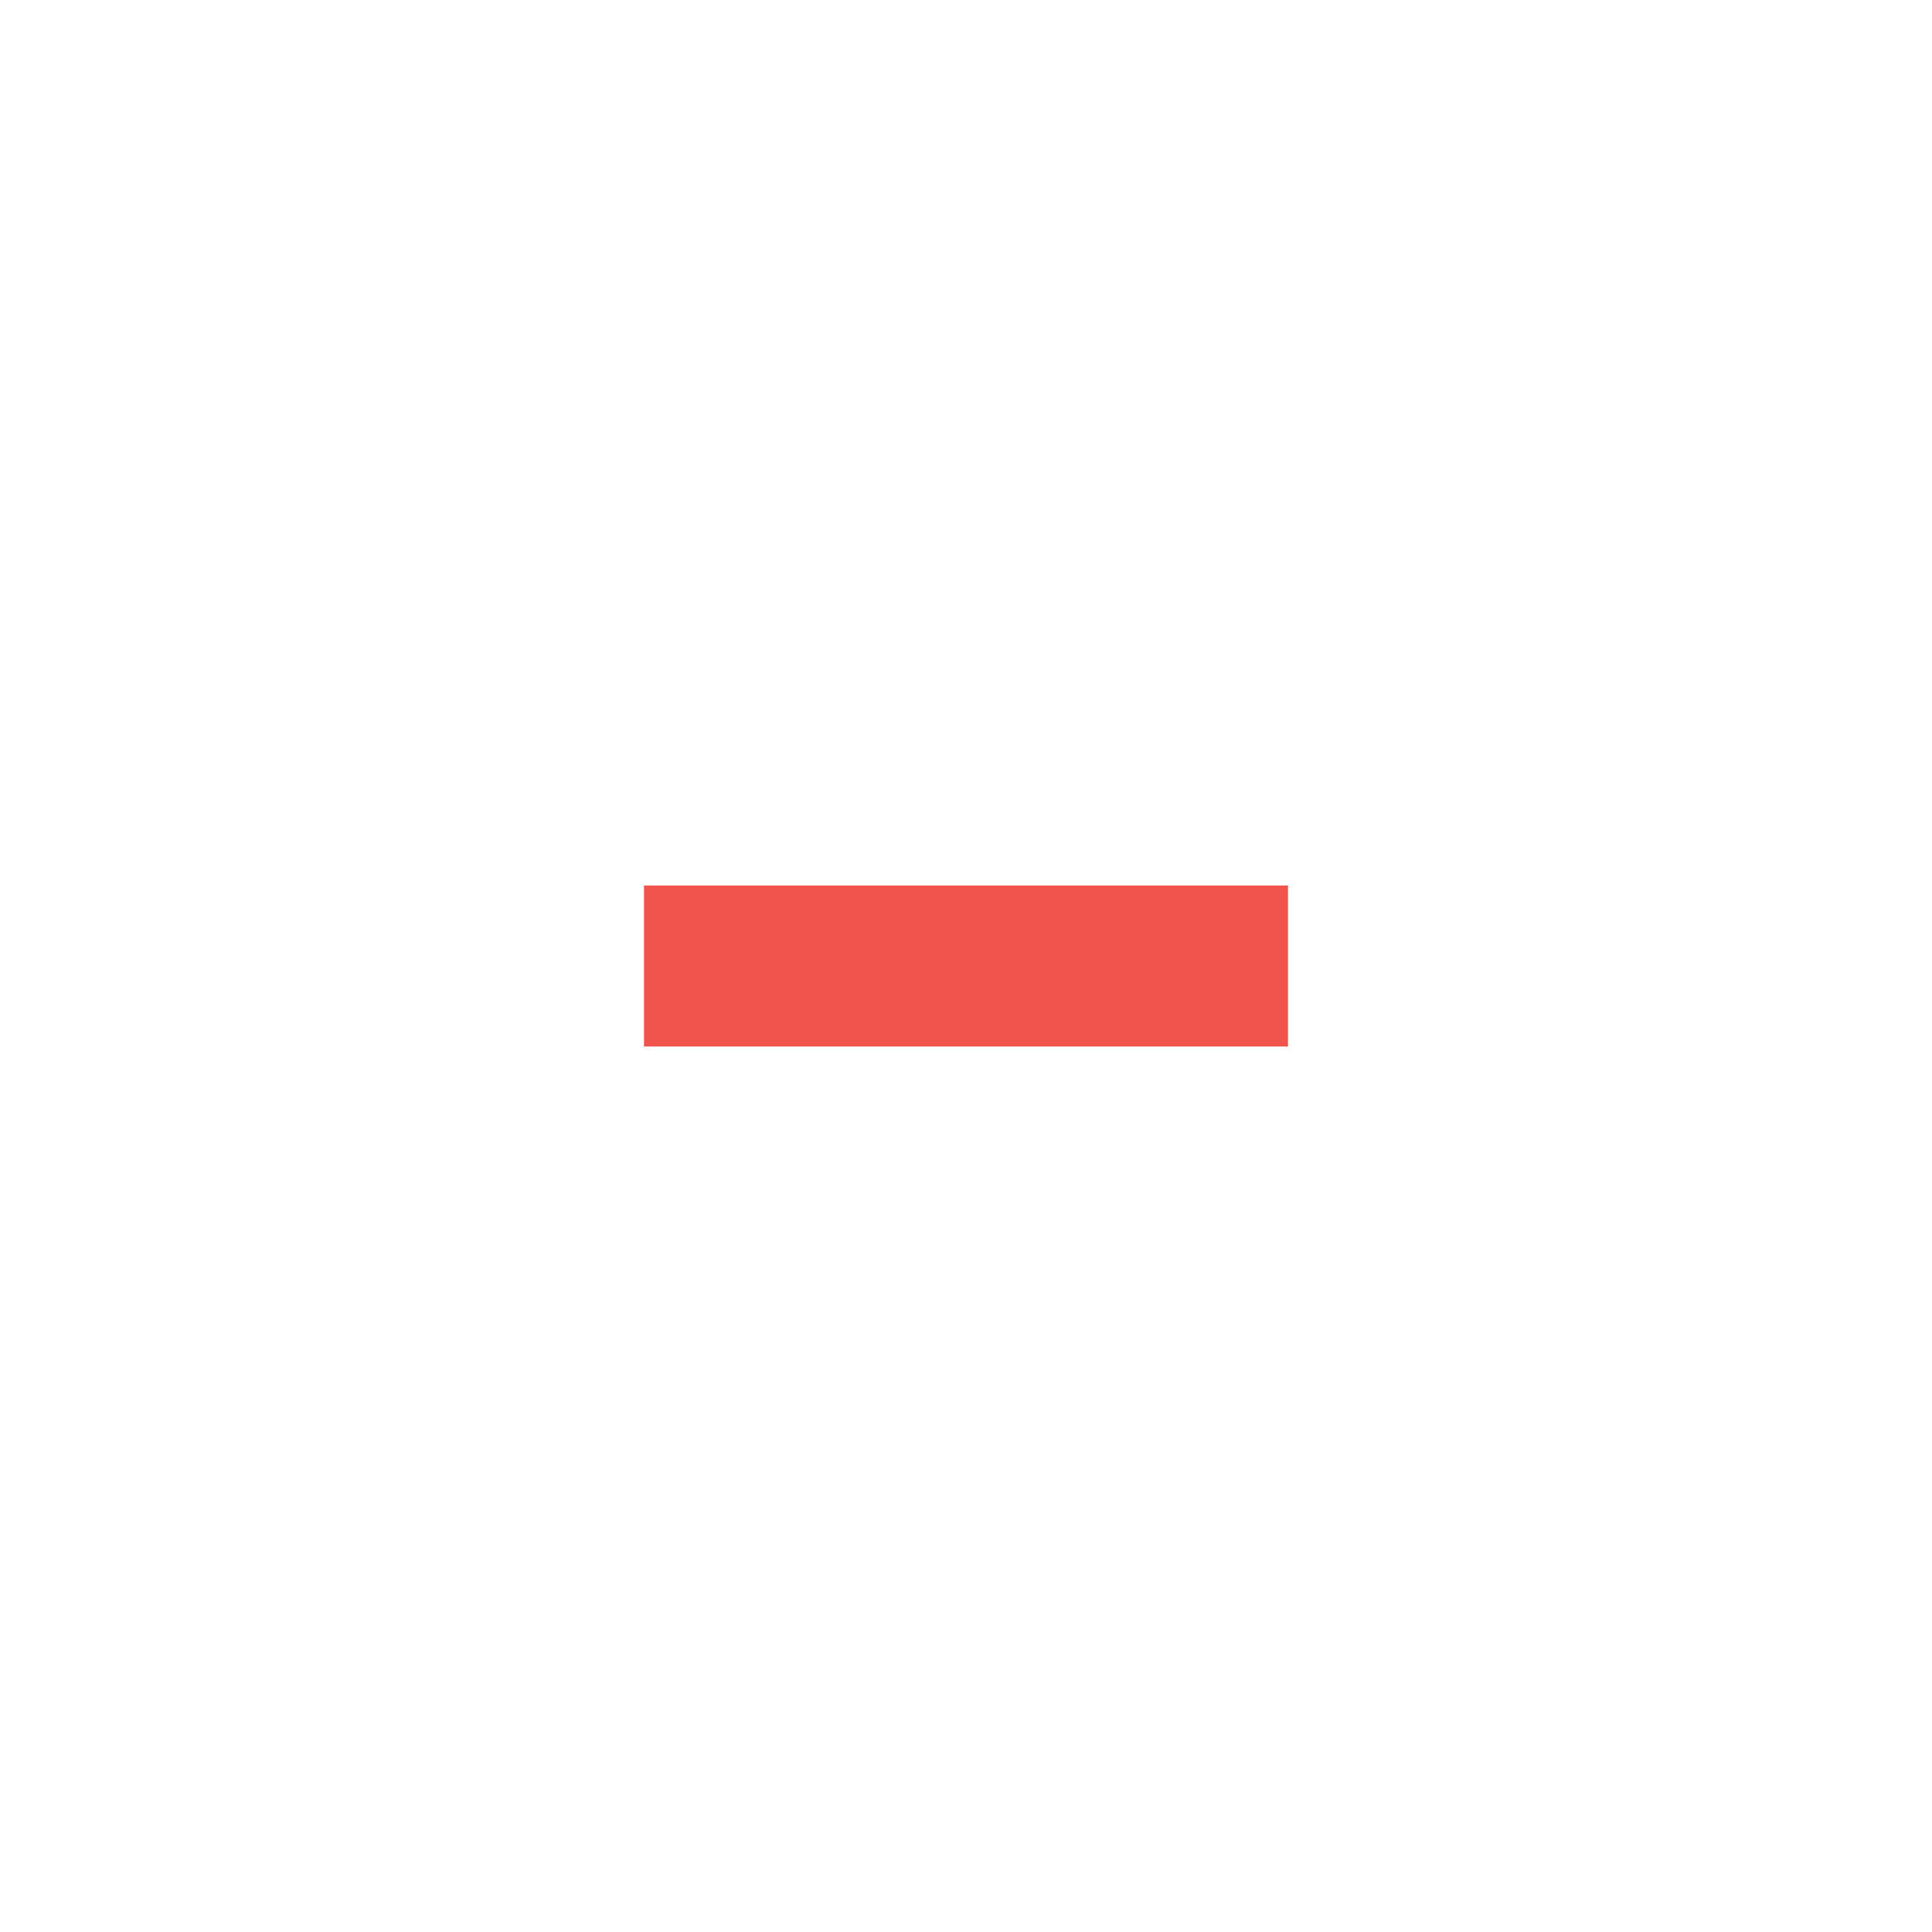
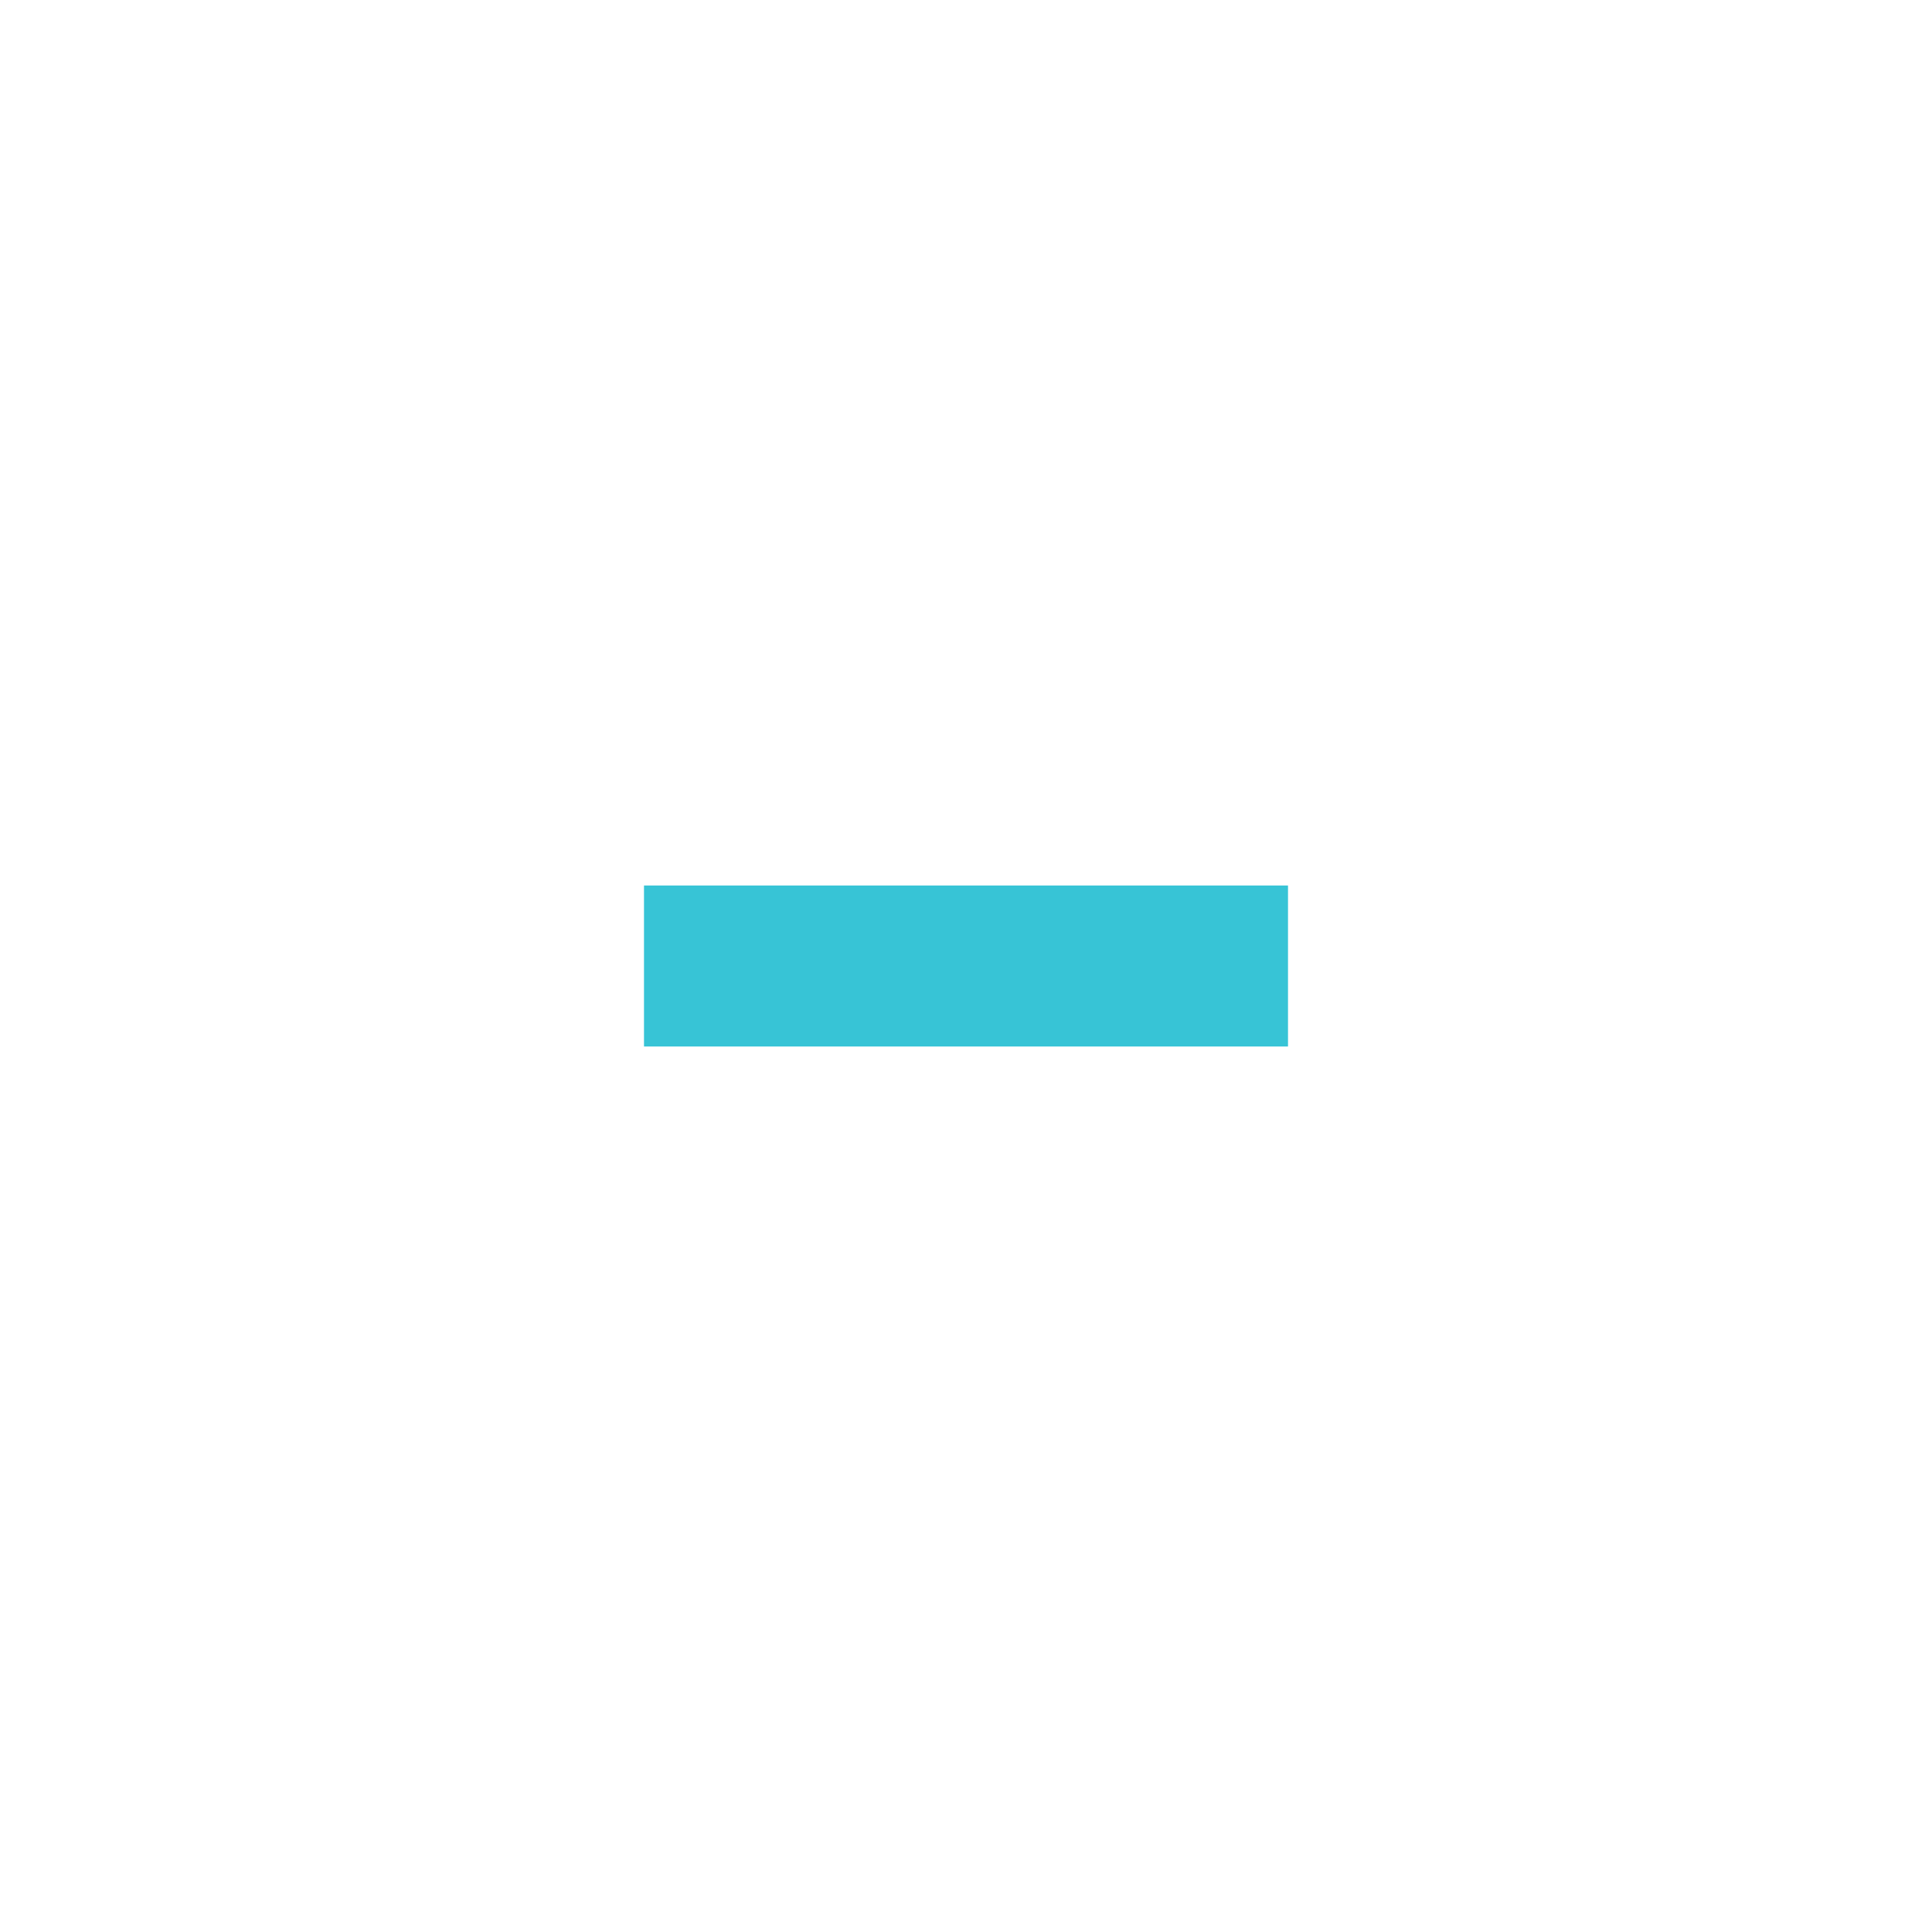
<svg xmlns="http://www.w3.org/2000/svg" version="1.1" x="0px" y="0px" width="24px" height="24px" viewBox="0 0 24 24" xml:space="preserve">
-   <rect x="8" y="11" fill="#f0544c" width="8" height="2" />
+   <rect x="8" y="11" fill="#37c4d6" width="8" height="2" />
</svg>
